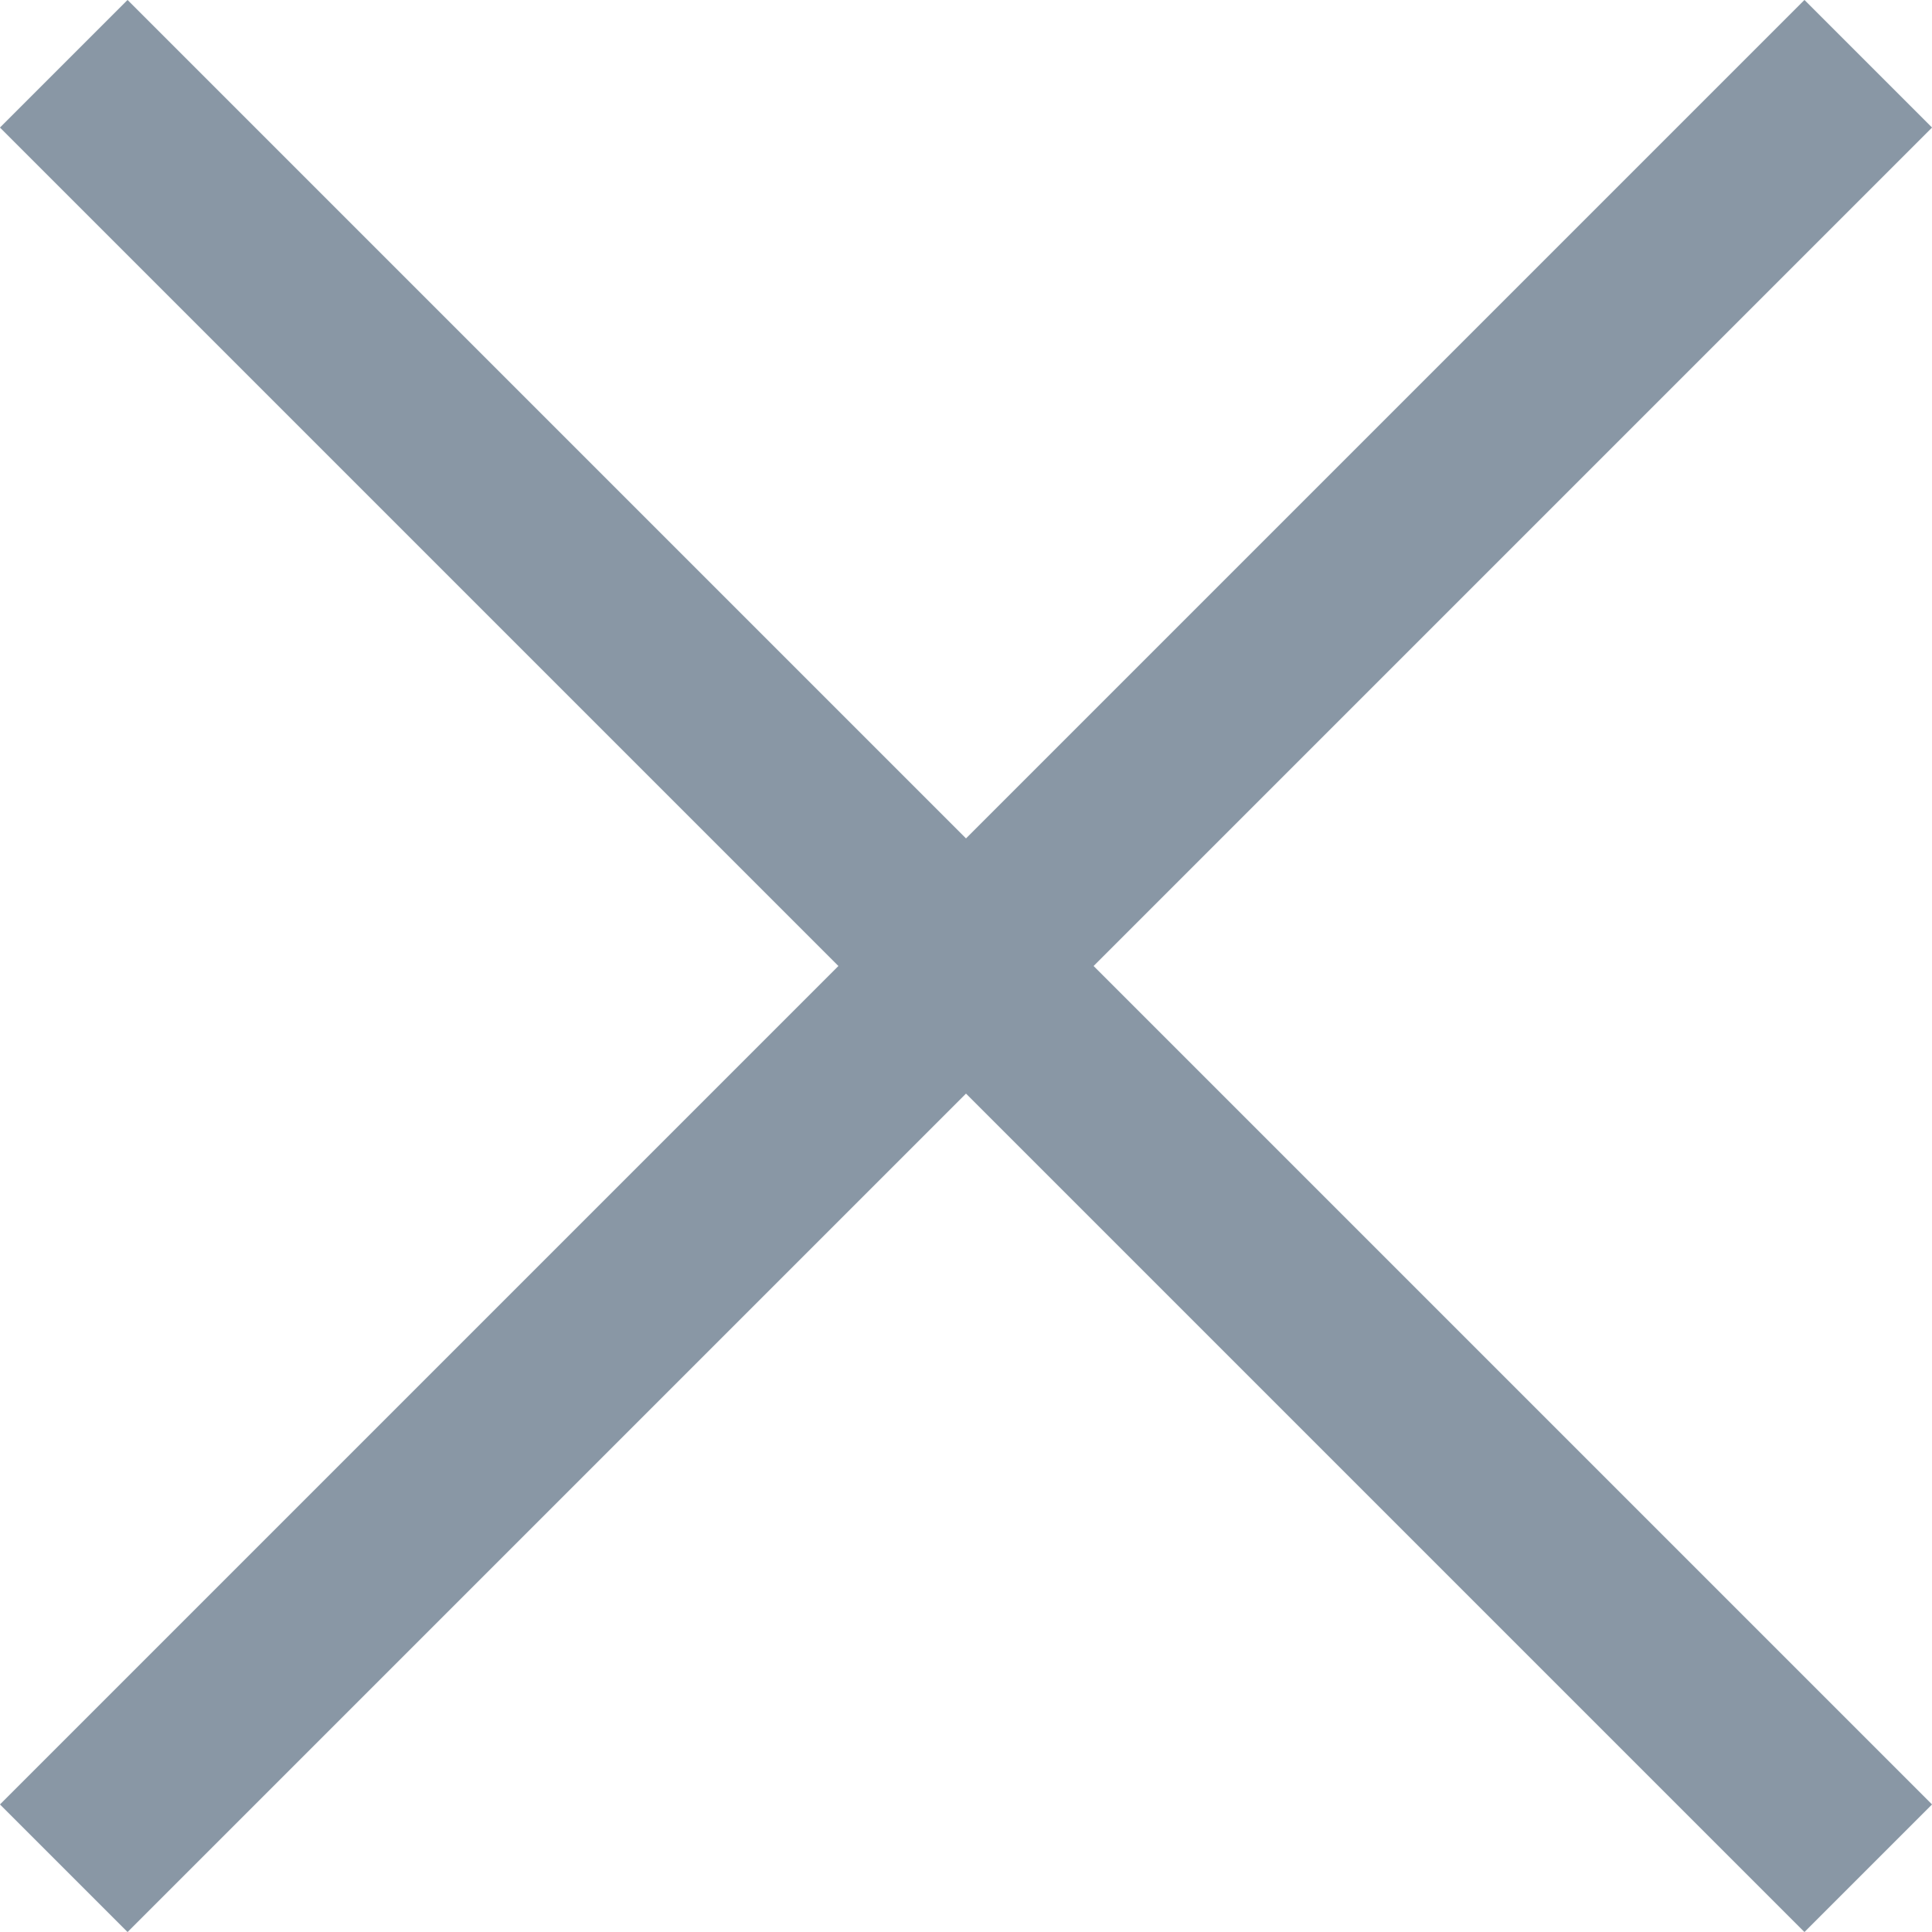
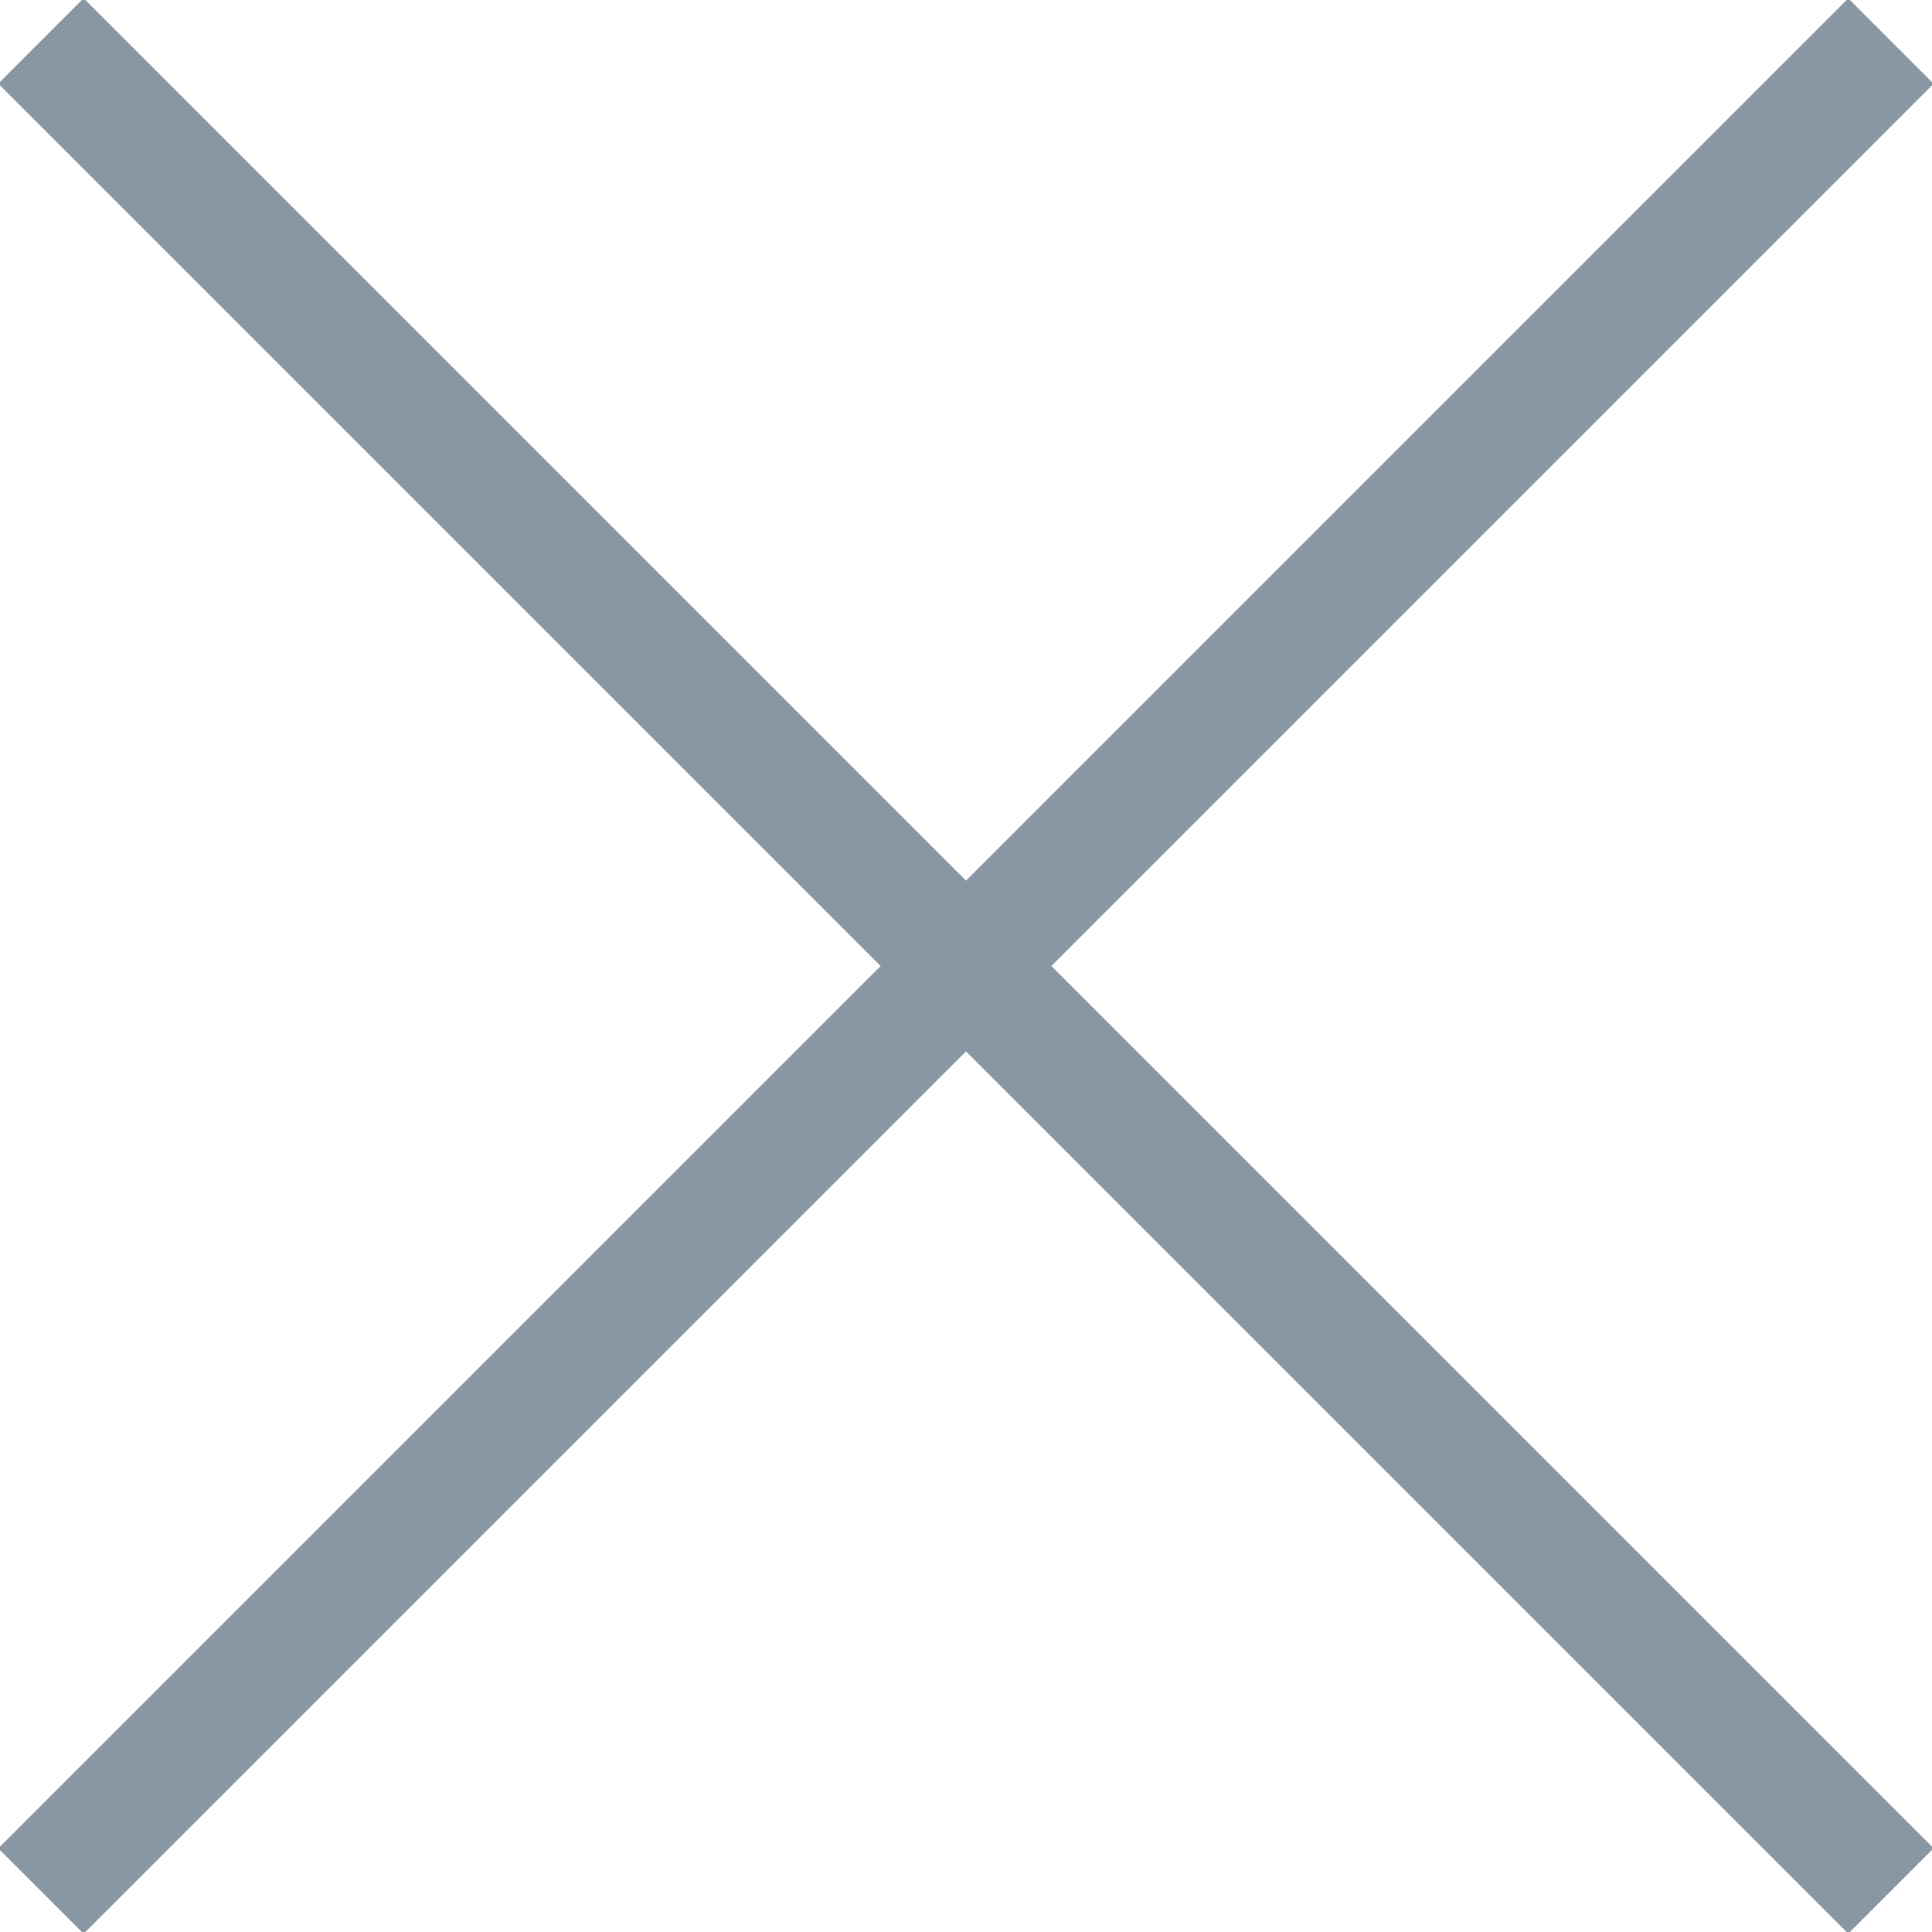
- <svg xmlns="http://www.w3.org/2000/svg" width="10" height="10" fill="none" viewBox="0 0 10 10">
-   <path stroke="#8997A5" stroke-miterlimit="10" stroke-width=".934" d="M.33 9.67L9.67.33M.33.33l9.34 9.34" />
+ <svg xmlns="http://www.w3.org/2000/svg" width="16" height="16" fill="none" viewBox="0 0 16 16">
+   <path fill="none" d="M.339.339H15.66V15.66H.34z" />
+   <path fill="none" d="M.339.339H15.66V15.66H.34z" />
+   <path stroke="#8997A5" stroke-miterlimit="10" d="M.339 15.661L15.66.34M.339.339L15.66 15.66" />
</svg>
